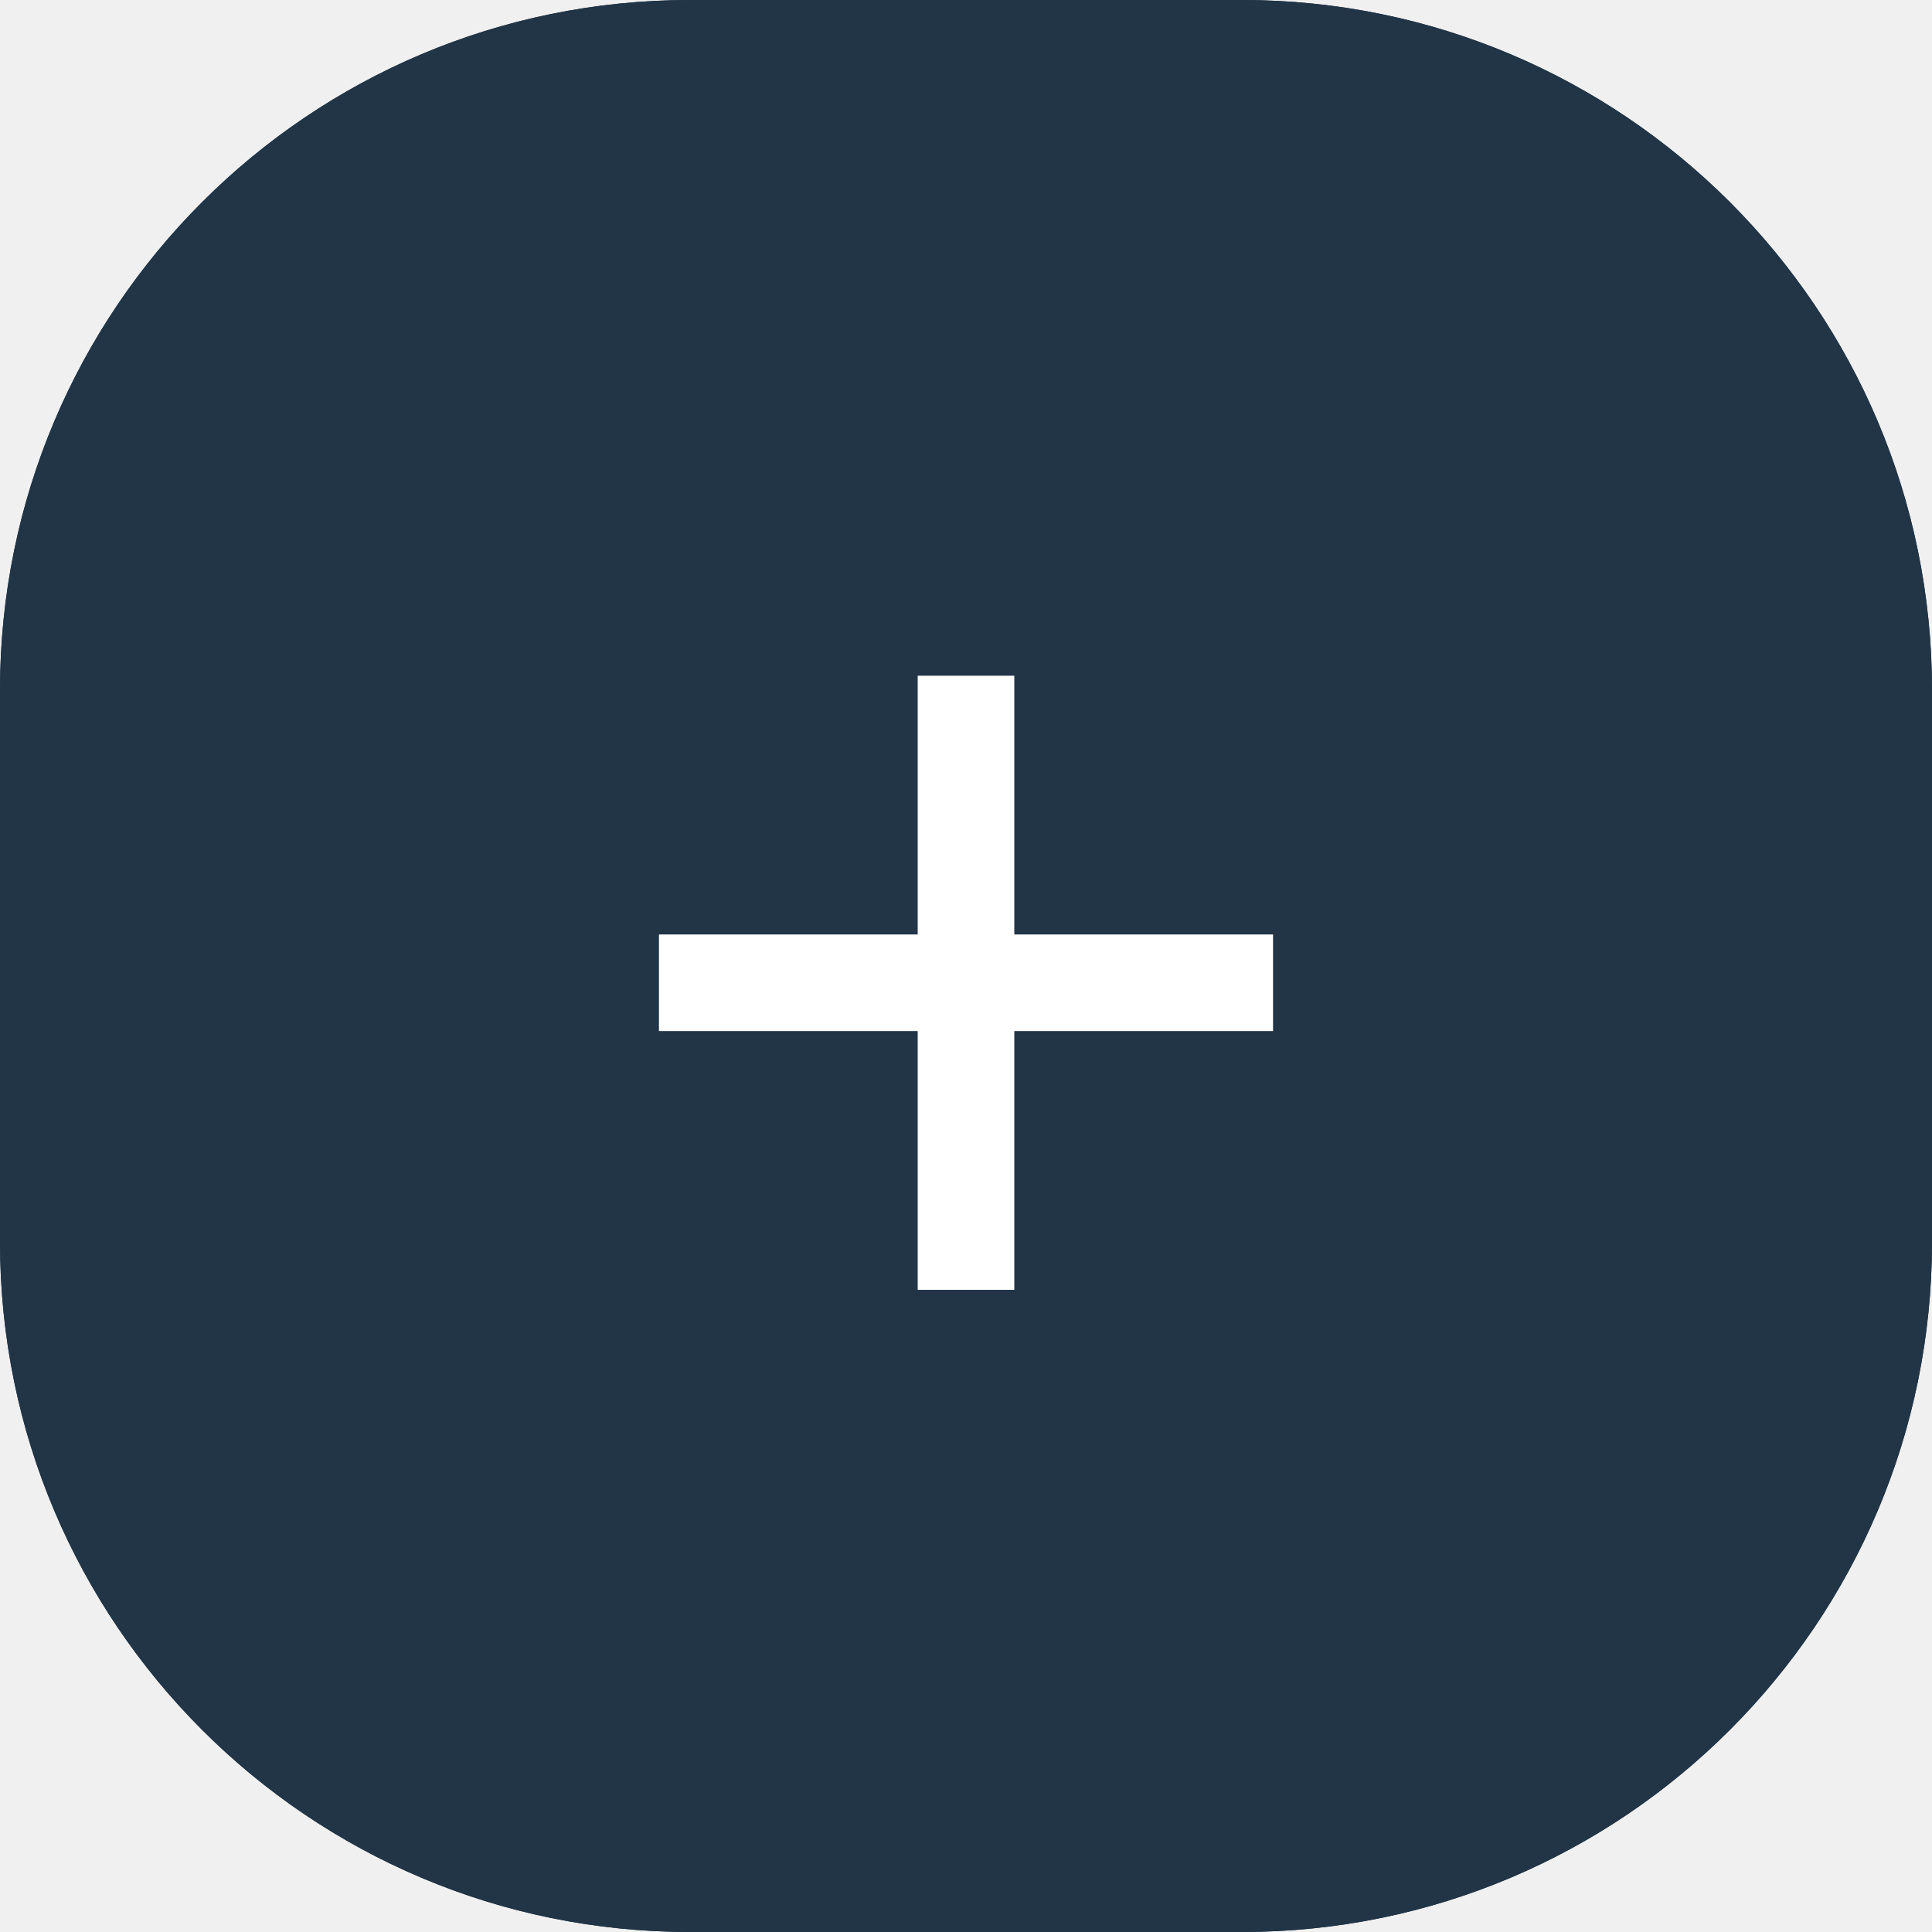
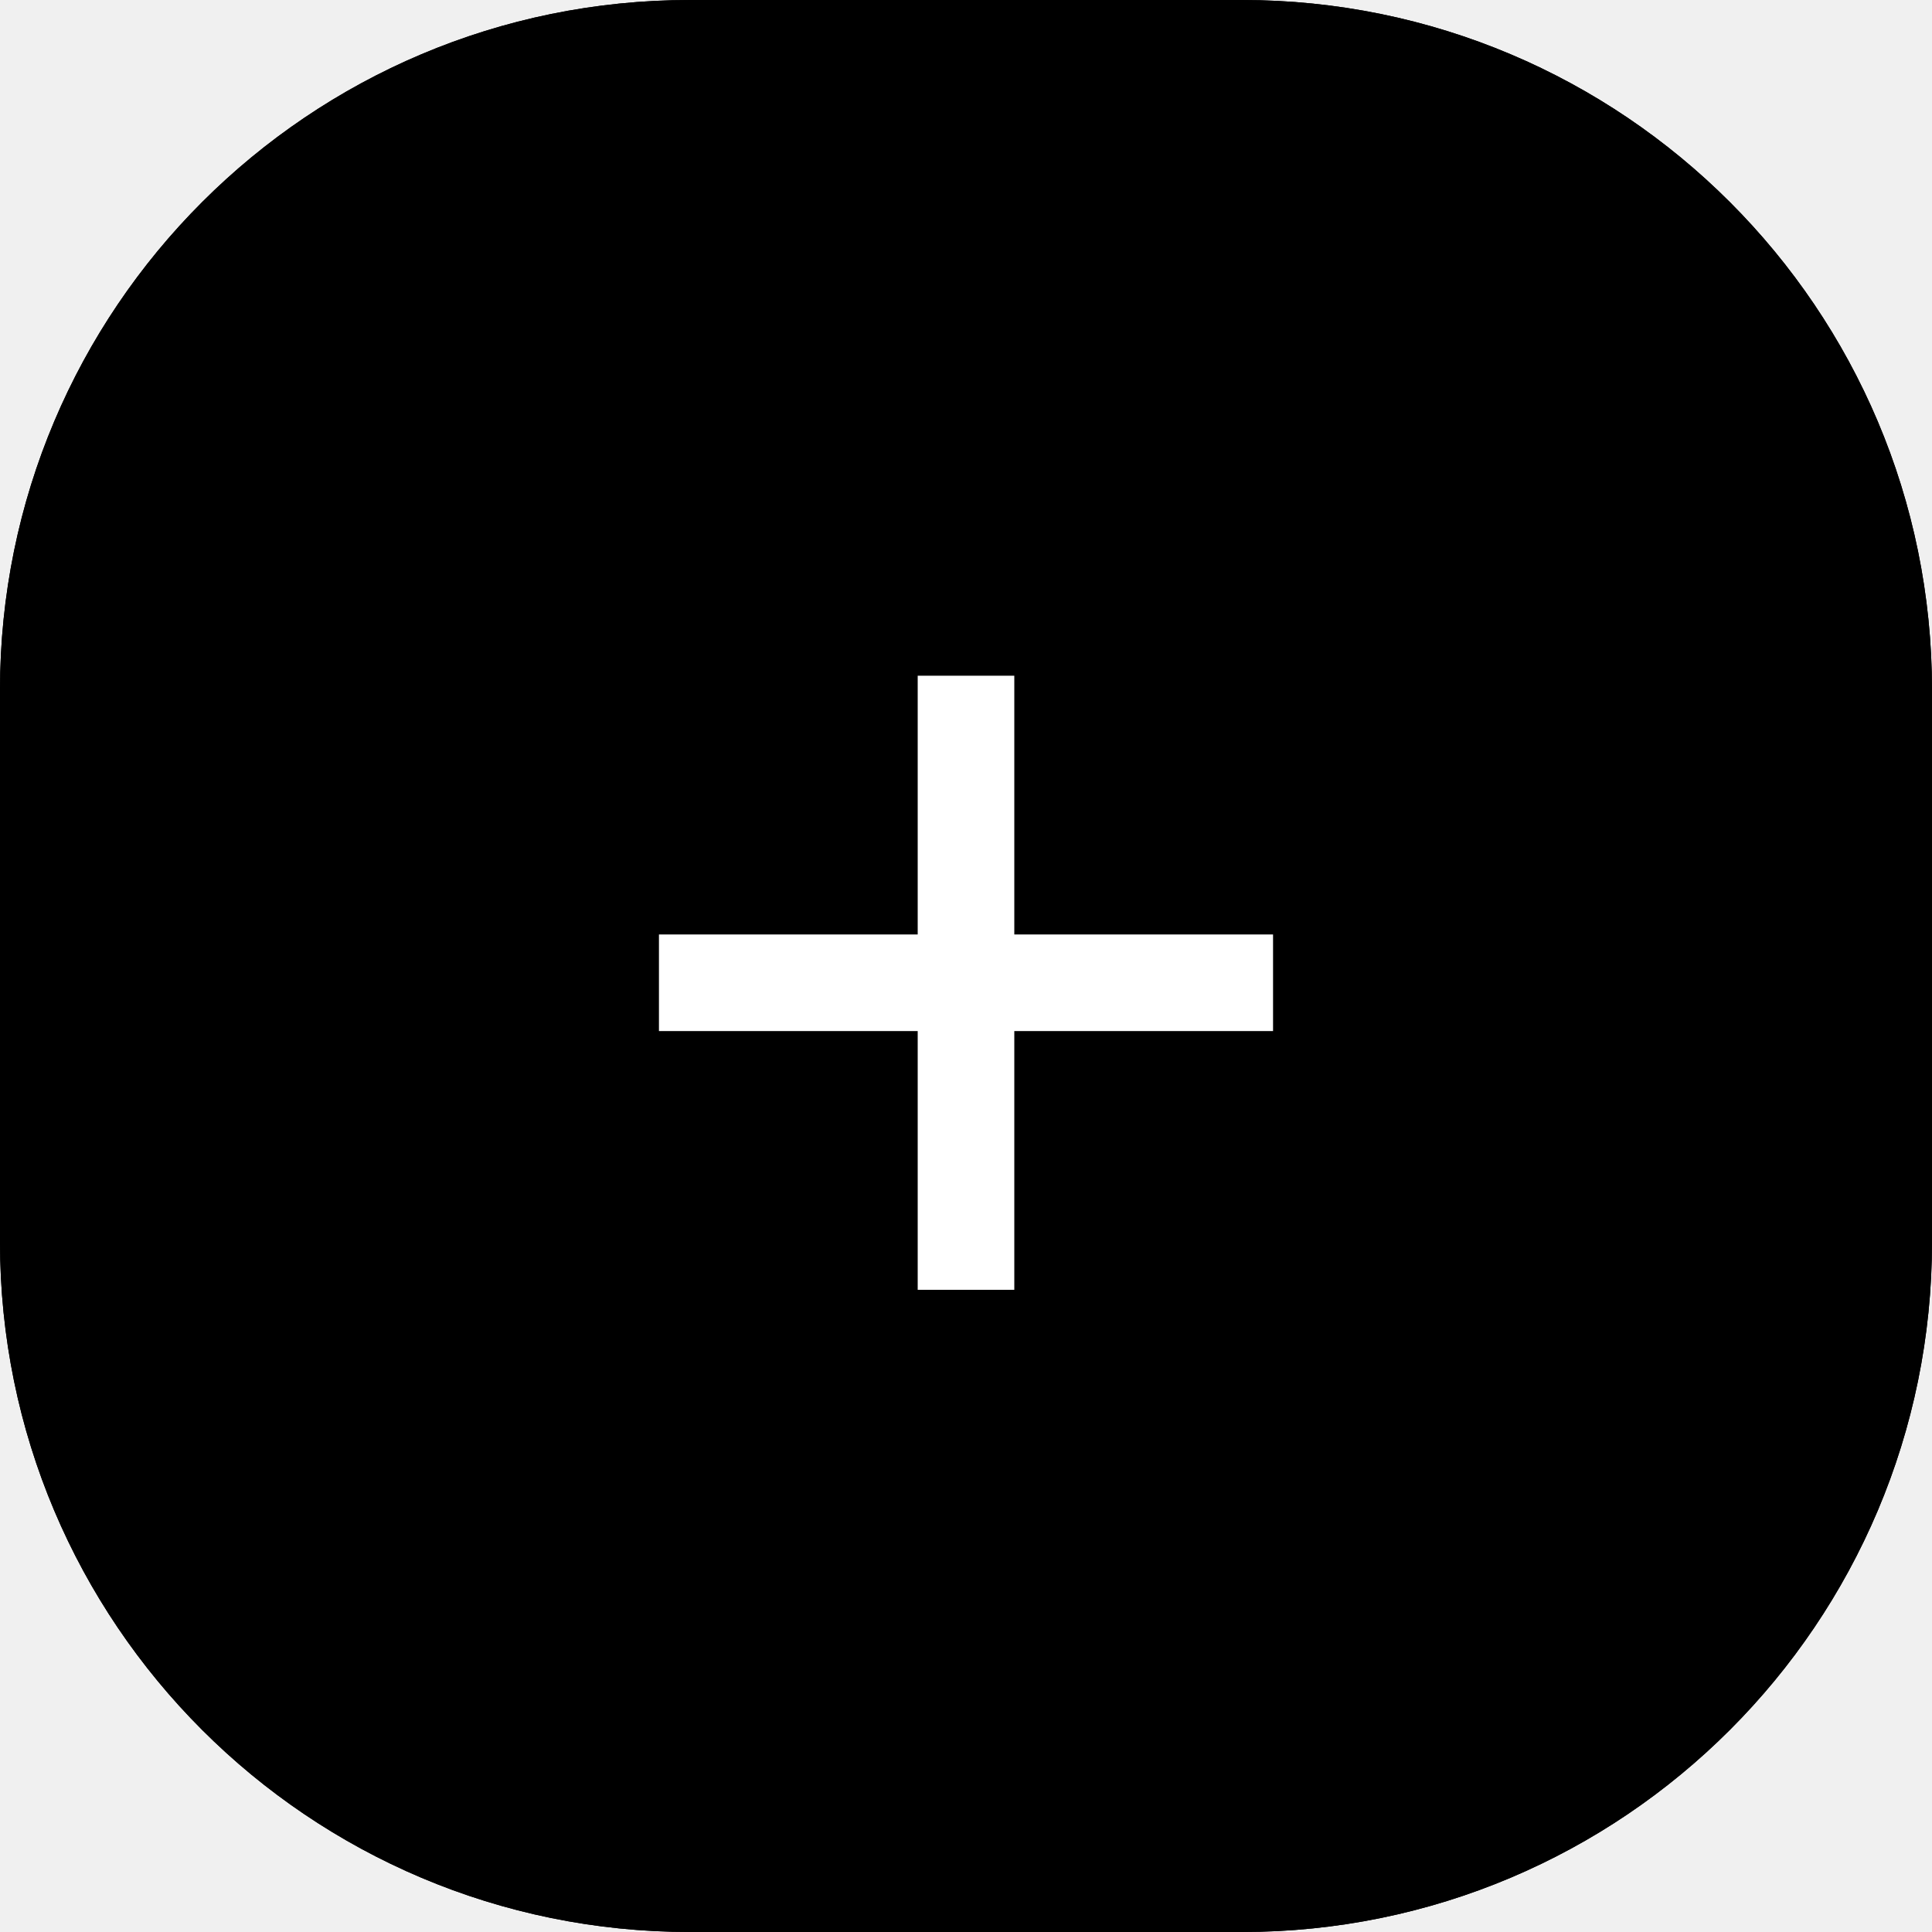
<svg xmlns="http://www.w3.org/2000/svg" width="28" height="28" viewBox="0 0 28 28" fill="none">
-   <rect width="28" height="28" rx="10" fill="#213547" />
-   <rect width="28" height="28" rx="10" fill="#213547" />
+   <rect width="28" height="28" rx="10" fill="black" />
+   <rect width="28" height="28" rx="10" fill="black" />
  <path d="M14 10.493V17.993" stroke="white" stroke-width="1.4" stroke-linecap="square" />
  <path d="M10.25 14.243H17.75" stroke="white" stroke-width="1.4" stroke-linecap="square" />
</svg>
